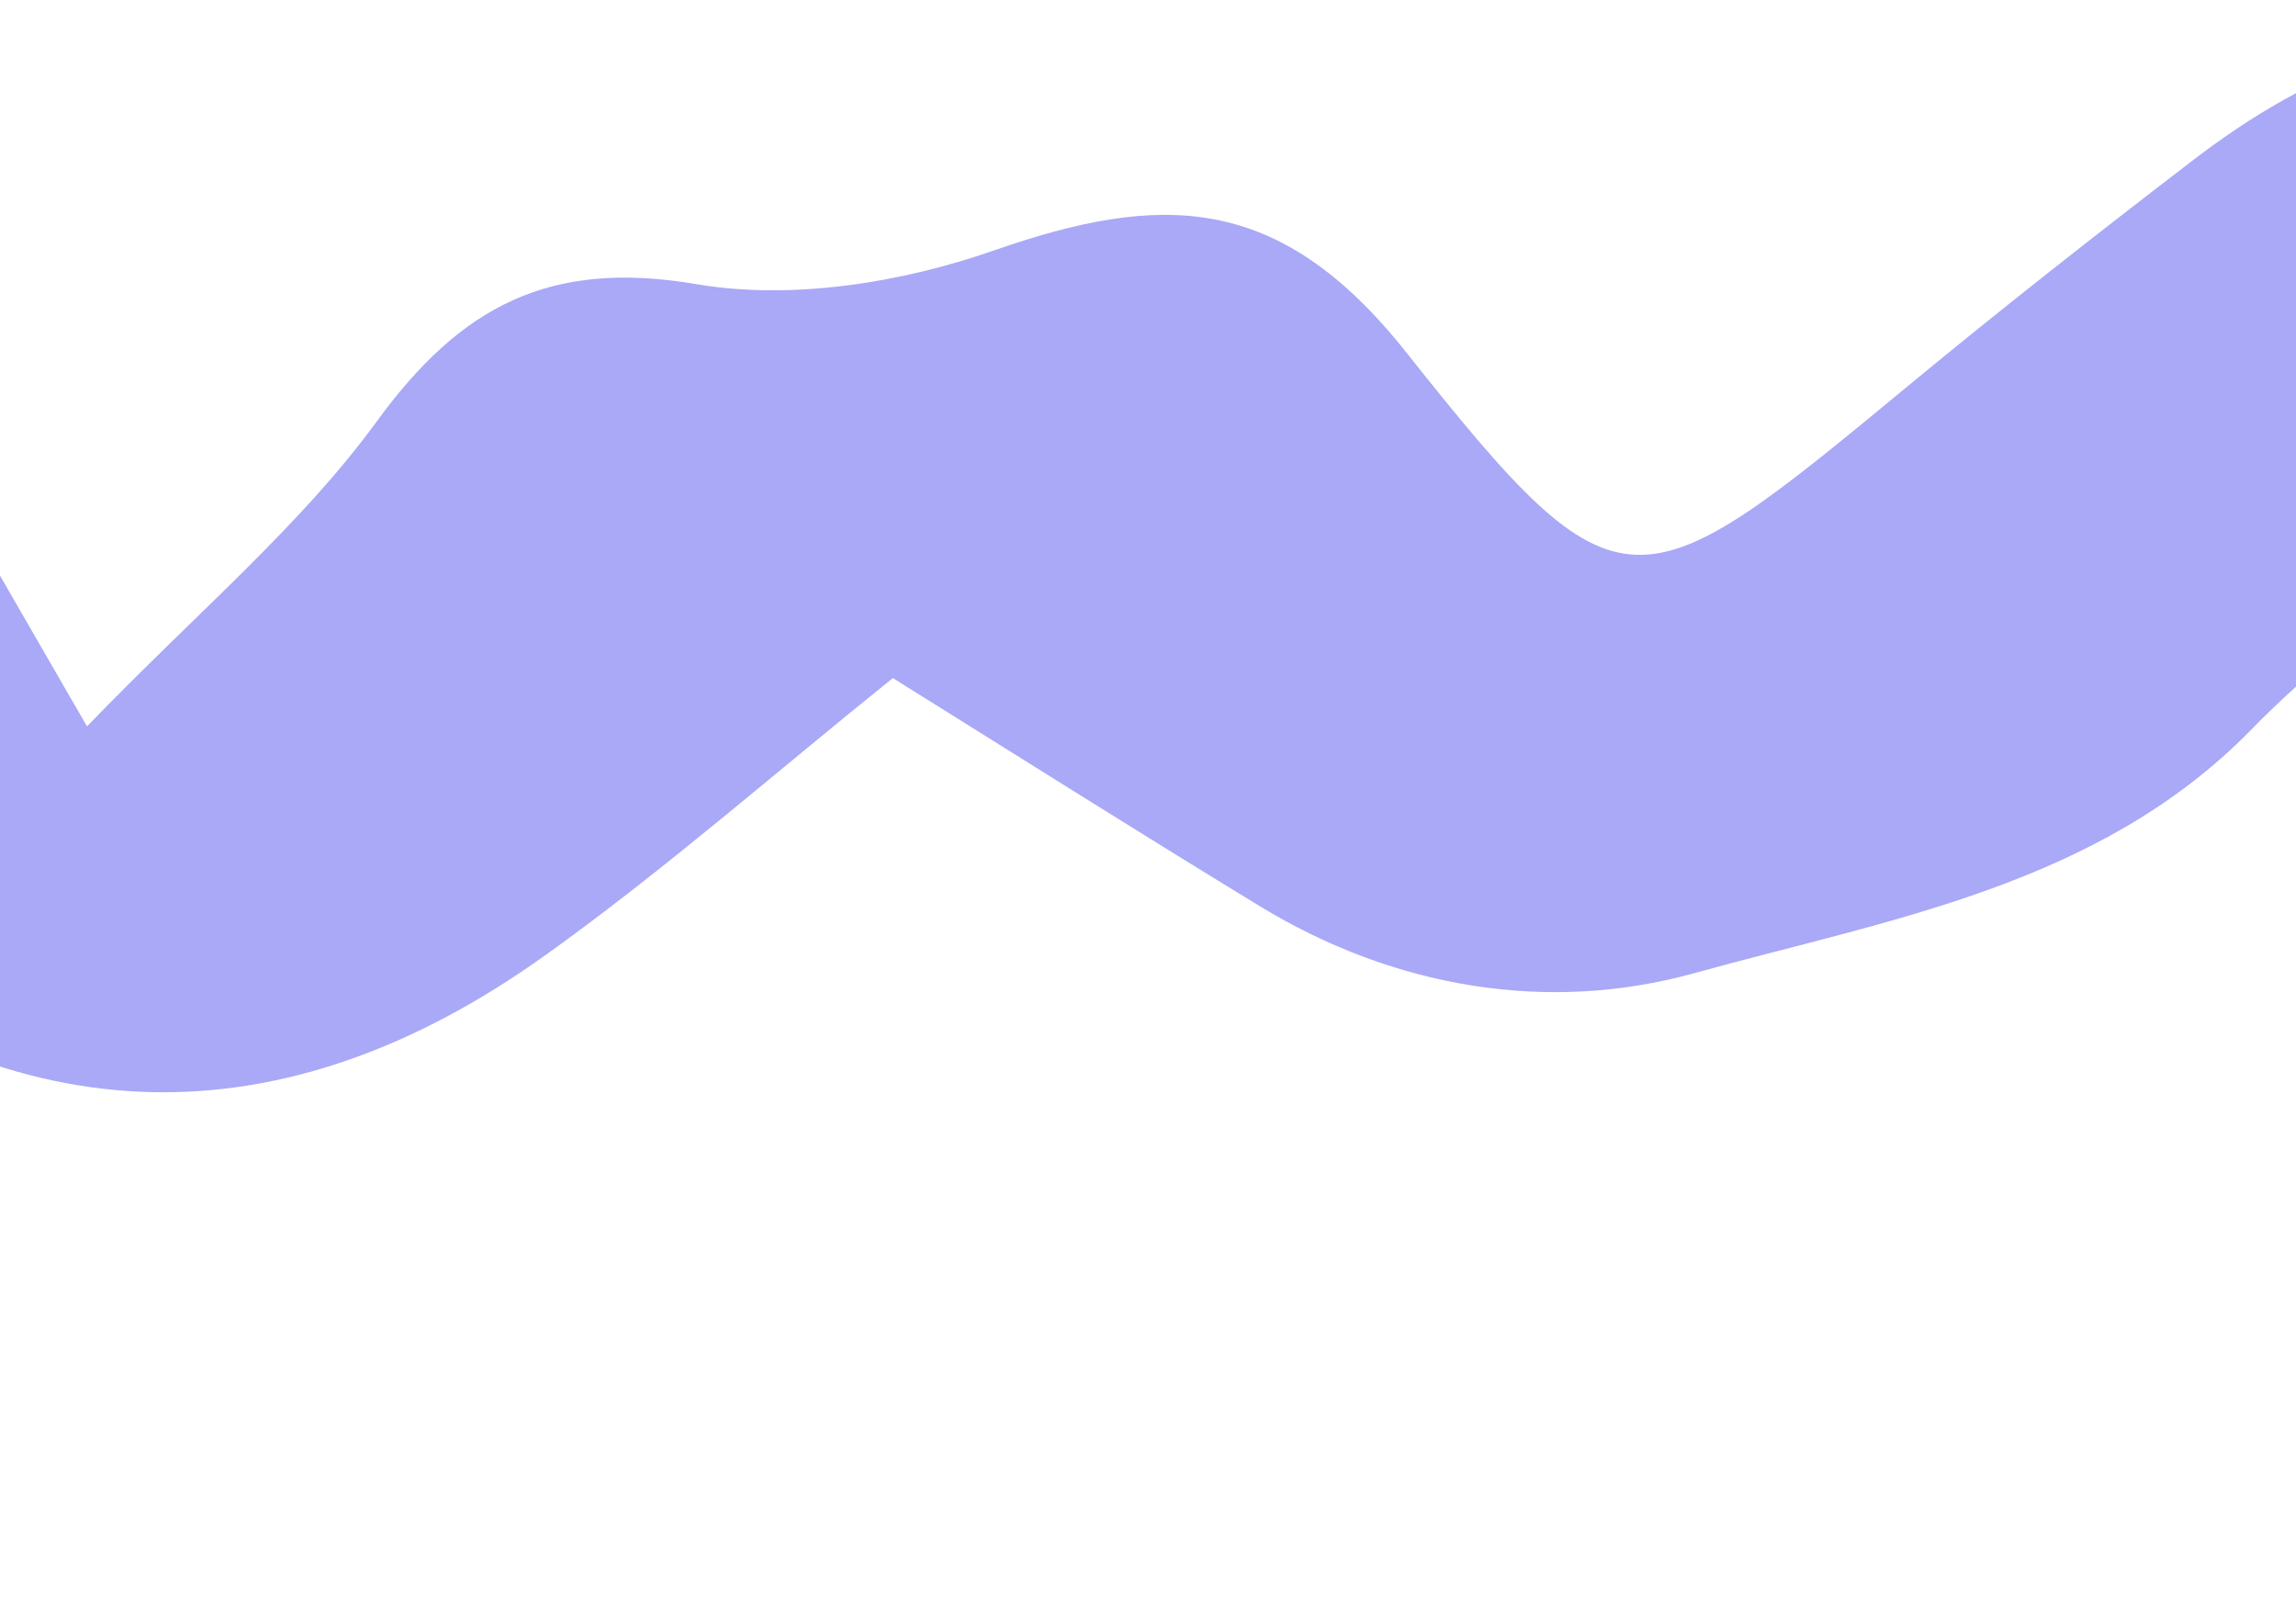
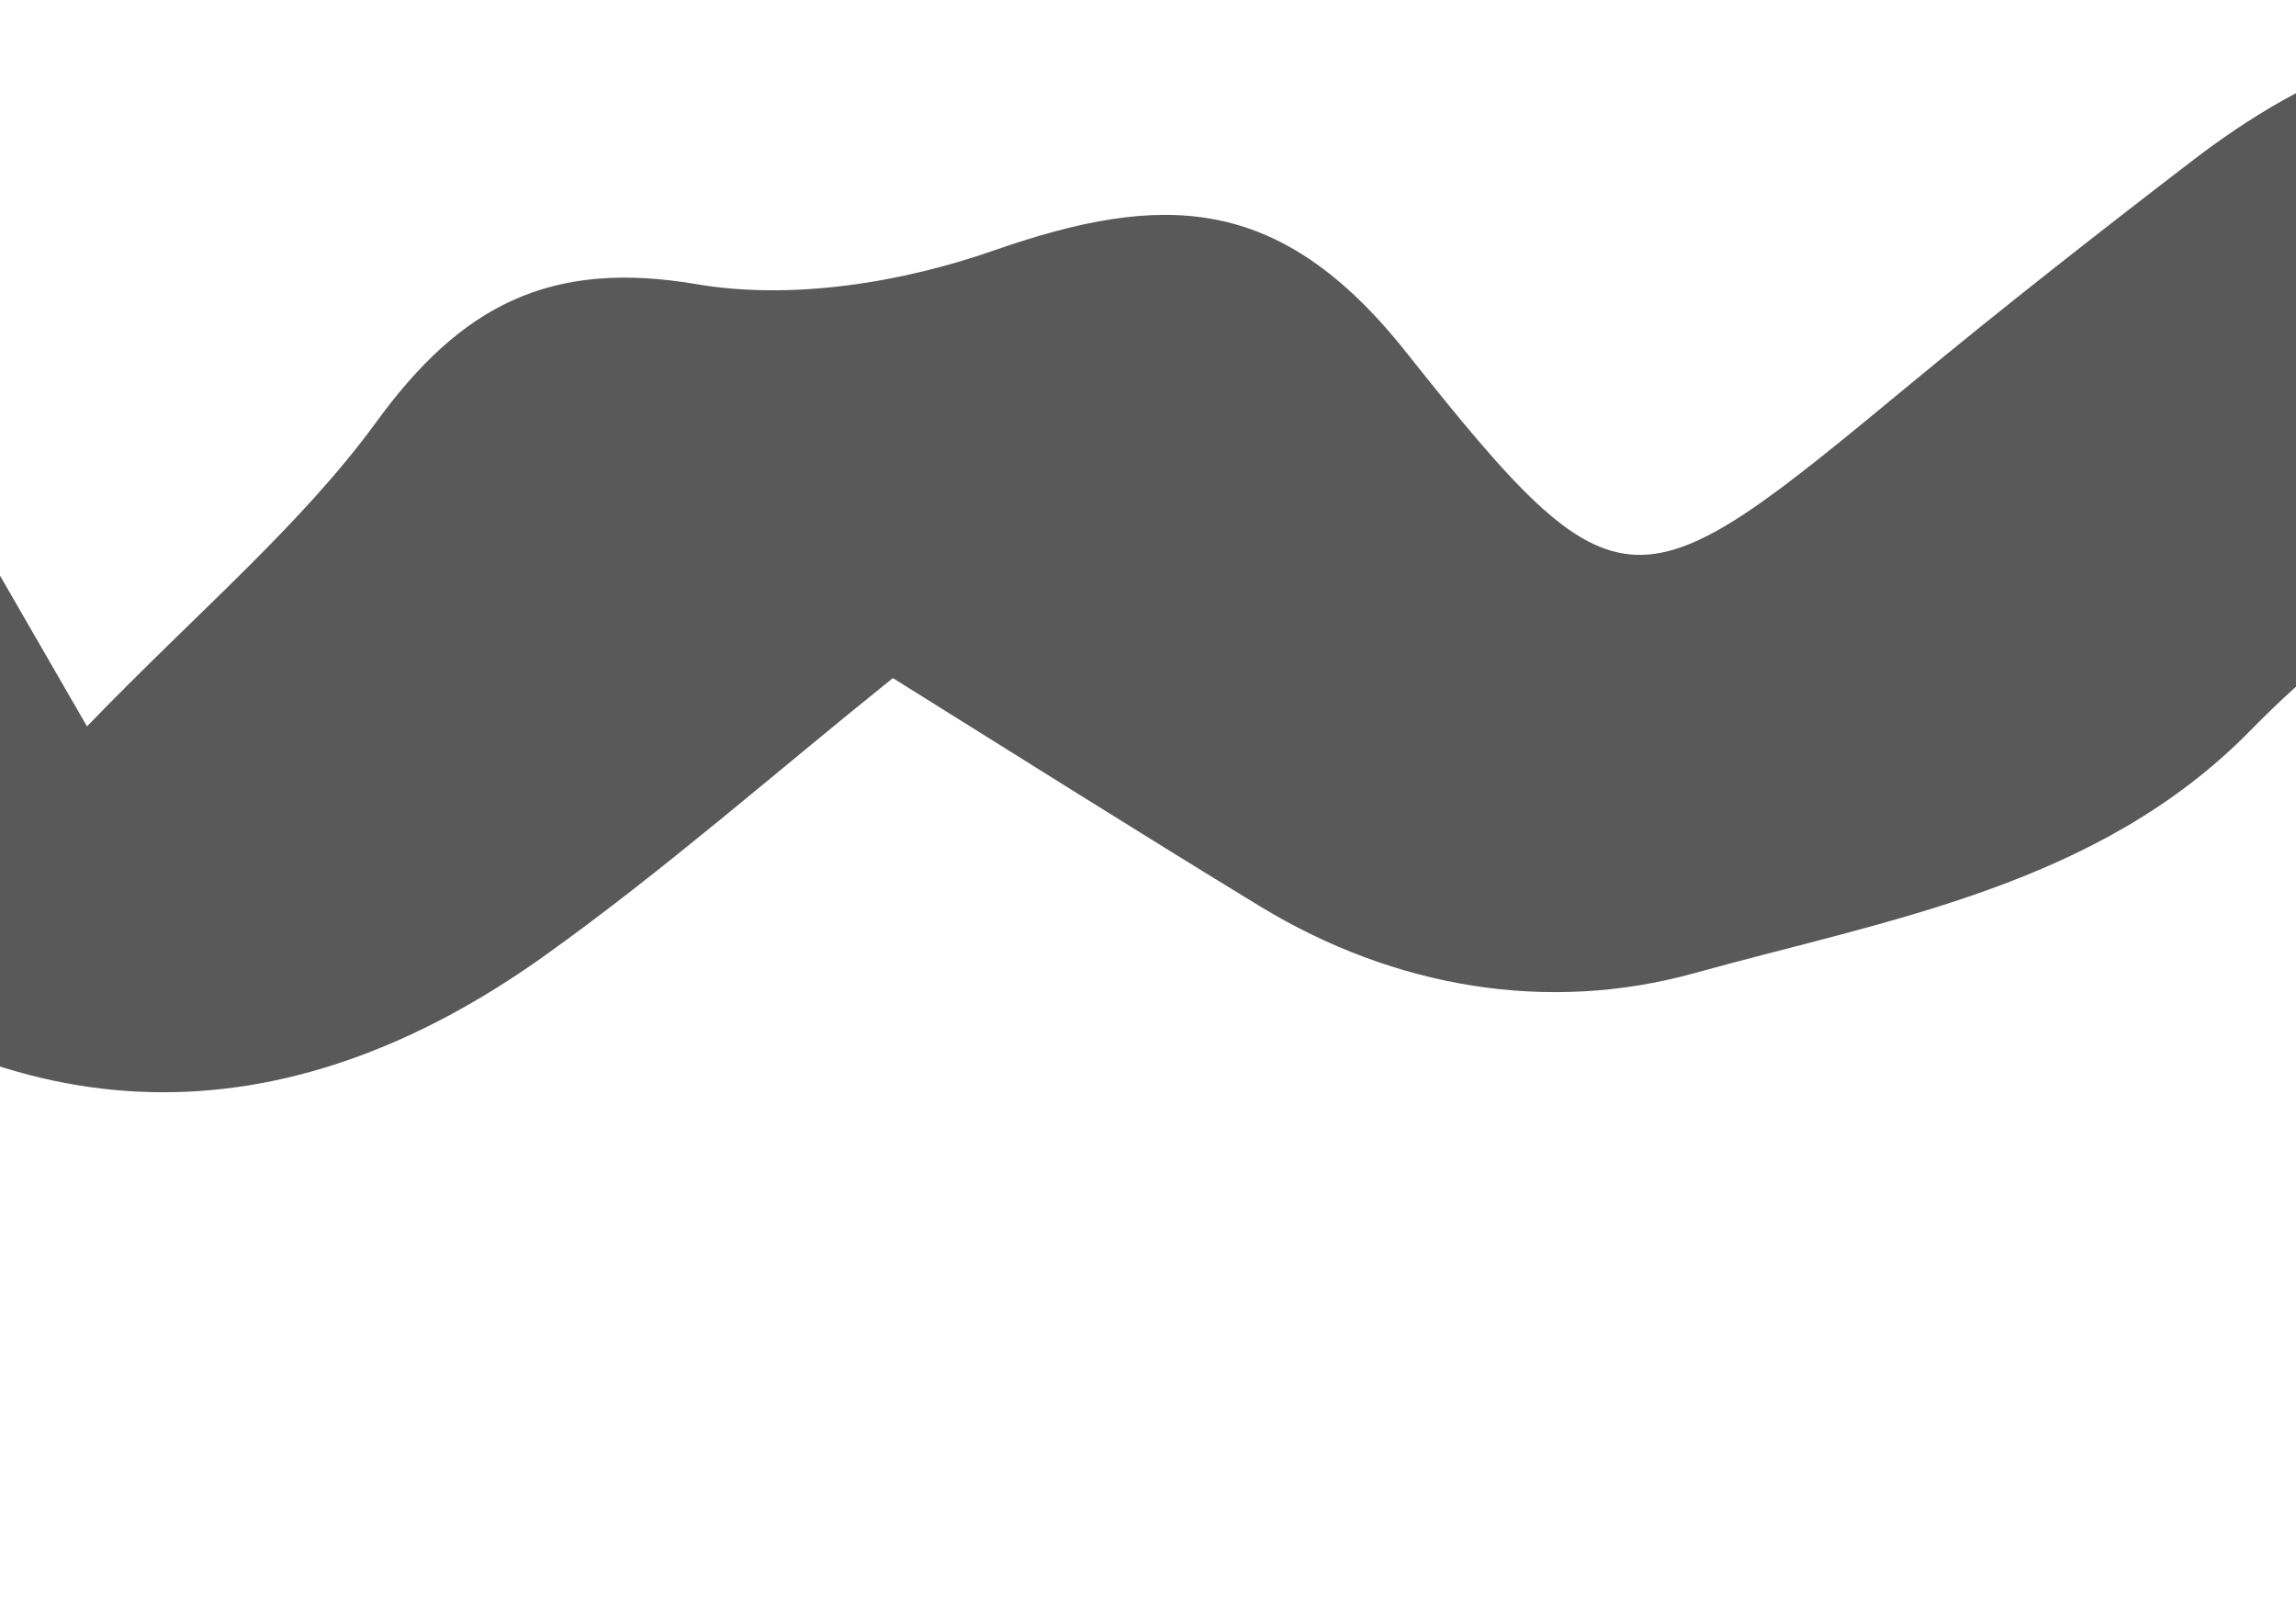
<svg xmlns="http://www.w3.org/2000/svg" version="1.1" id="Layer_1" x="0px" y="0px" viewBox="0 0 841.9 595.3" style="enable-background:new 0 0 841.9 595.3;" xml:space="preserve">
  <style type="text/css">
- 	.st0{fill:#A9A9F7;}
+ 	.st0{fill:#595959;}
</style>
  <g>
-     <path class="st0" d="M-228.8,211.5c-35.9,59-65.1,116-103.2,166.2c-21.4,28.2-55.9,48-87.4,66.8c-61.2,36.6-117.1,22.5-164.6-27.1   c-51.9-54.2-102.1-110-162.1-174.8c-19.1,46.3-39.7,88.6-54,132.8c-16.5,51-49,83.1-96.8,104c-73.1,31.9-92.1,23.6-153-30.3   c-72.2-63.9-118.2-140.6-146.1-231.1c-9-29.3-24.4-56.6-54.4-83.3c-10.1,40.8-21.8,81.4-30.1,122.6   c-18.8,93.1-36.6,186.4-53.4,279.9c-8.6,48-36.5,76.6-88.9,94.5c-48.2-52.5-101-105-147-162.8c-14-17.6-12.1-49.8-13-75.5   c-1.7-49.2,2.2-98.6-0.8-147.7c-3.2-52.9,8.7-96.4,67.5-131.3c17.5,41.4,34.4,81.5,57.4,136.1c15.8-41.6,28.4-74.7,40.8-107.9   c28.3-75.6,65.9-135.9,163.5-118c35.2,6.5,76.1-6.4,107.6,6.2c46.7,18.8,71.9,64.4,91.2,111.2c21.8,52.6,45.9,104.2,72.6,164.3   c22.5-42.2,42.3-76.5,59.5-112.1c23.8-49.4,57.1-78.5,116.3-68.1c19.6,3.4,42.2,5,60.3-1.4c66.9-23.6,110.2,5.7,148,56.8   c30.7,41.4,64.3,80.7,104.6,130.9c25.9-39.8,48.3-74.7,71.1-109.3c19.1-29,38.8-57.6,58-86.6c19.5-29.3,45.5-40.4,81.4-37.6   c37.2,2.9,75.4,3.1,112.3-1.7c70-9,91.9-1.3,127,57.5c23.4,39.3,46,79.1,76.4,131.6c40.8-42.2,78.2-73.4,106.1-111.6   c31-42.6,63.6-59.7,117.5-50.5c34.9,5.9,75-0.5,109-12.4c60.9-21.2,104.4-21.5,151,37.2c78.9,99.4,84.2,95.1,185.1,11.7   c33.4-27.6,67.6-54.4,102-80.8C847.8,25,895.9,4.4,955.8,19.1c24.1,5.9,52.1,3.6,76.8-1.8c87.2-19.3,168.6-8.3,237,49.9   c74.1,63.1,146.4,54.4,222.8,8.6c37.2-22.3,74.4-45.3,113.7-63.3c33.8-15.5,70.3-33.4,106.2-34.8c95-3.7,190.4,3.1,285.6,1.7   c89.3-1.3,178.6-6.9,267.8-12.1c50.7-3,101.3-8.9,157.9,1.5c-14.1,12.5-26.3,28.6-42.5,36.9c-169.6,86.9-344.2,155-540.4,122.2   c-56.3-9.4-98.6,8.6-143.9,40C1518.3,291.7,1323.9,333.7,1125,230c-117.6-61.3-209.6-54.3-299.8,37.8c-55.8,56.9-132.6,69.2-204,89   c-53.4,14.8-109.7,5.6-159.3-24.6c-44.3-27-88.2-54.7-134.5-83.6c-42.5,34.1-83.3,70-127.3,101.5c-96.6,69.2-194,67.4-286.9-7.5   C-136.1,303.1-180.1,257-228.8,211.5z" />
+     <path class="st0" d="M-228.8,211.5c-35.9,59-65.1,116-103.2,166.2c-21.4,28.2-55.9,48-87.4,66.8c-61.2,36.6-117.1,22.5-164.6-27.1   c-51.9-54.2-102.1-110-162.1-174.8c-19.1,46.3-39.7,88.6-54,132.8c-16.5,51-49,83.1-96.8,104c-73.1,31.9-92.1,23.6-153-30.3   c-72.2-63.9-118.2-140.6-146.1-231.1c-9-29.3-24.4-56.6-54.4-83.3c-10.1,40.8-21.8,81.4-30.1,122.6   c-18.8,93.1-36.6,186.4-53.4,279.9c-8.6,48-36.5,76.6-88.9,94.5c-48.2-52.5-101-105-147-162.8c-14-17.6-12.1-49.8-13-75.5   c-1.7-49.2,2.2-98.6-0.8-147.7c-3.2-52.9,8.7-96.4,67.5-131.3c17.5,41.4,34.4,81.5,57.4,136.1c15.8-41.6,28.4-74.7,40.8-107.9   c28.3-75.6,65.9-135.9,163.5-118c35.2,6.5,76.1-6.4,107.6,6.2c46.7,18.8,71.9,64.4,91.2,111.2c21.8,52.6,45.9,104.2,72.6,164.3   c22.5-42.2,42.3-76.5,59.5-112.1c23.8-49.4,57.1-78.5,116.3-68.1c19.6,3.4,42.2,5,60.3-1.4c66.9-23.6,110.2,5.7,148,56.8   c30.7,41.4,64.3,80.7,104.6,130.9c25.9-39.8,48.3-74.7,71.1-109.3c19.1-29,38.8-57.6,58-86.6c19.5-29.3,45.5-40.4,81.4-37.6   c37.2,2.9,75.4,3.1,112.3-1.7c70-9,91.9-1.3,127,57.5c23.4,39.3,46,79.1,76.4,131.6c40.8-42.2,78.2-73.4,106.1-111.6   c31-42.6,63.6-59.7,117.5-50.5c34.9,5.9,75-0.5,109-12.4c60.9-21.2,104.4-21.5,151,37.2c78.9,99.4,84.2,95.1,185.1,11.7   c33.4-27.6,67.6-54.4,102-80.8c45.2-34.9,93.3-55.5,153.2-40.8c24.1,5.9,52.1,3.6,76.8-1.8c87.2-19.3,168.6-8.3,237,49.9   c74.1,63.1,146.4,54.4,222.8,8.6c37.2-22.3,74.4-45.3,113.7-63.3c33.8-15.5,70.3-33.4,106.2-34.8c95-3.7,190.4,3.1,285.6,1.7   c89.3-1.3,178.6-6.9,267.8-12.1c50.7-3,101.3-8.9,157.9,1.5c-14.1,12.5-26.3,28.6-42.5,36.9c-169.6,86.9-344.2,155-540.4,122.2   c-56.3-9.4-98.6,8.6-143.9,40c-178.5,123.8-372.9,165.8-571.8,62.1c-117.6-61.3-209.6-54.3-299.8,37.8   c-55.8,56.9-132.6,69.2-204,89c-53.4,14.8-109.7,5.6-159.3-24.6c-44.3-27-88.2-54.7-134.5-83.6c-42.5,34.1-83.3,70-127.3,101.5   c-96.6,69.2-194,67.4-286.9-7.5C-136.1,303.1-180.1,257-228.8,211.5z" />
  </g>
</svg>
